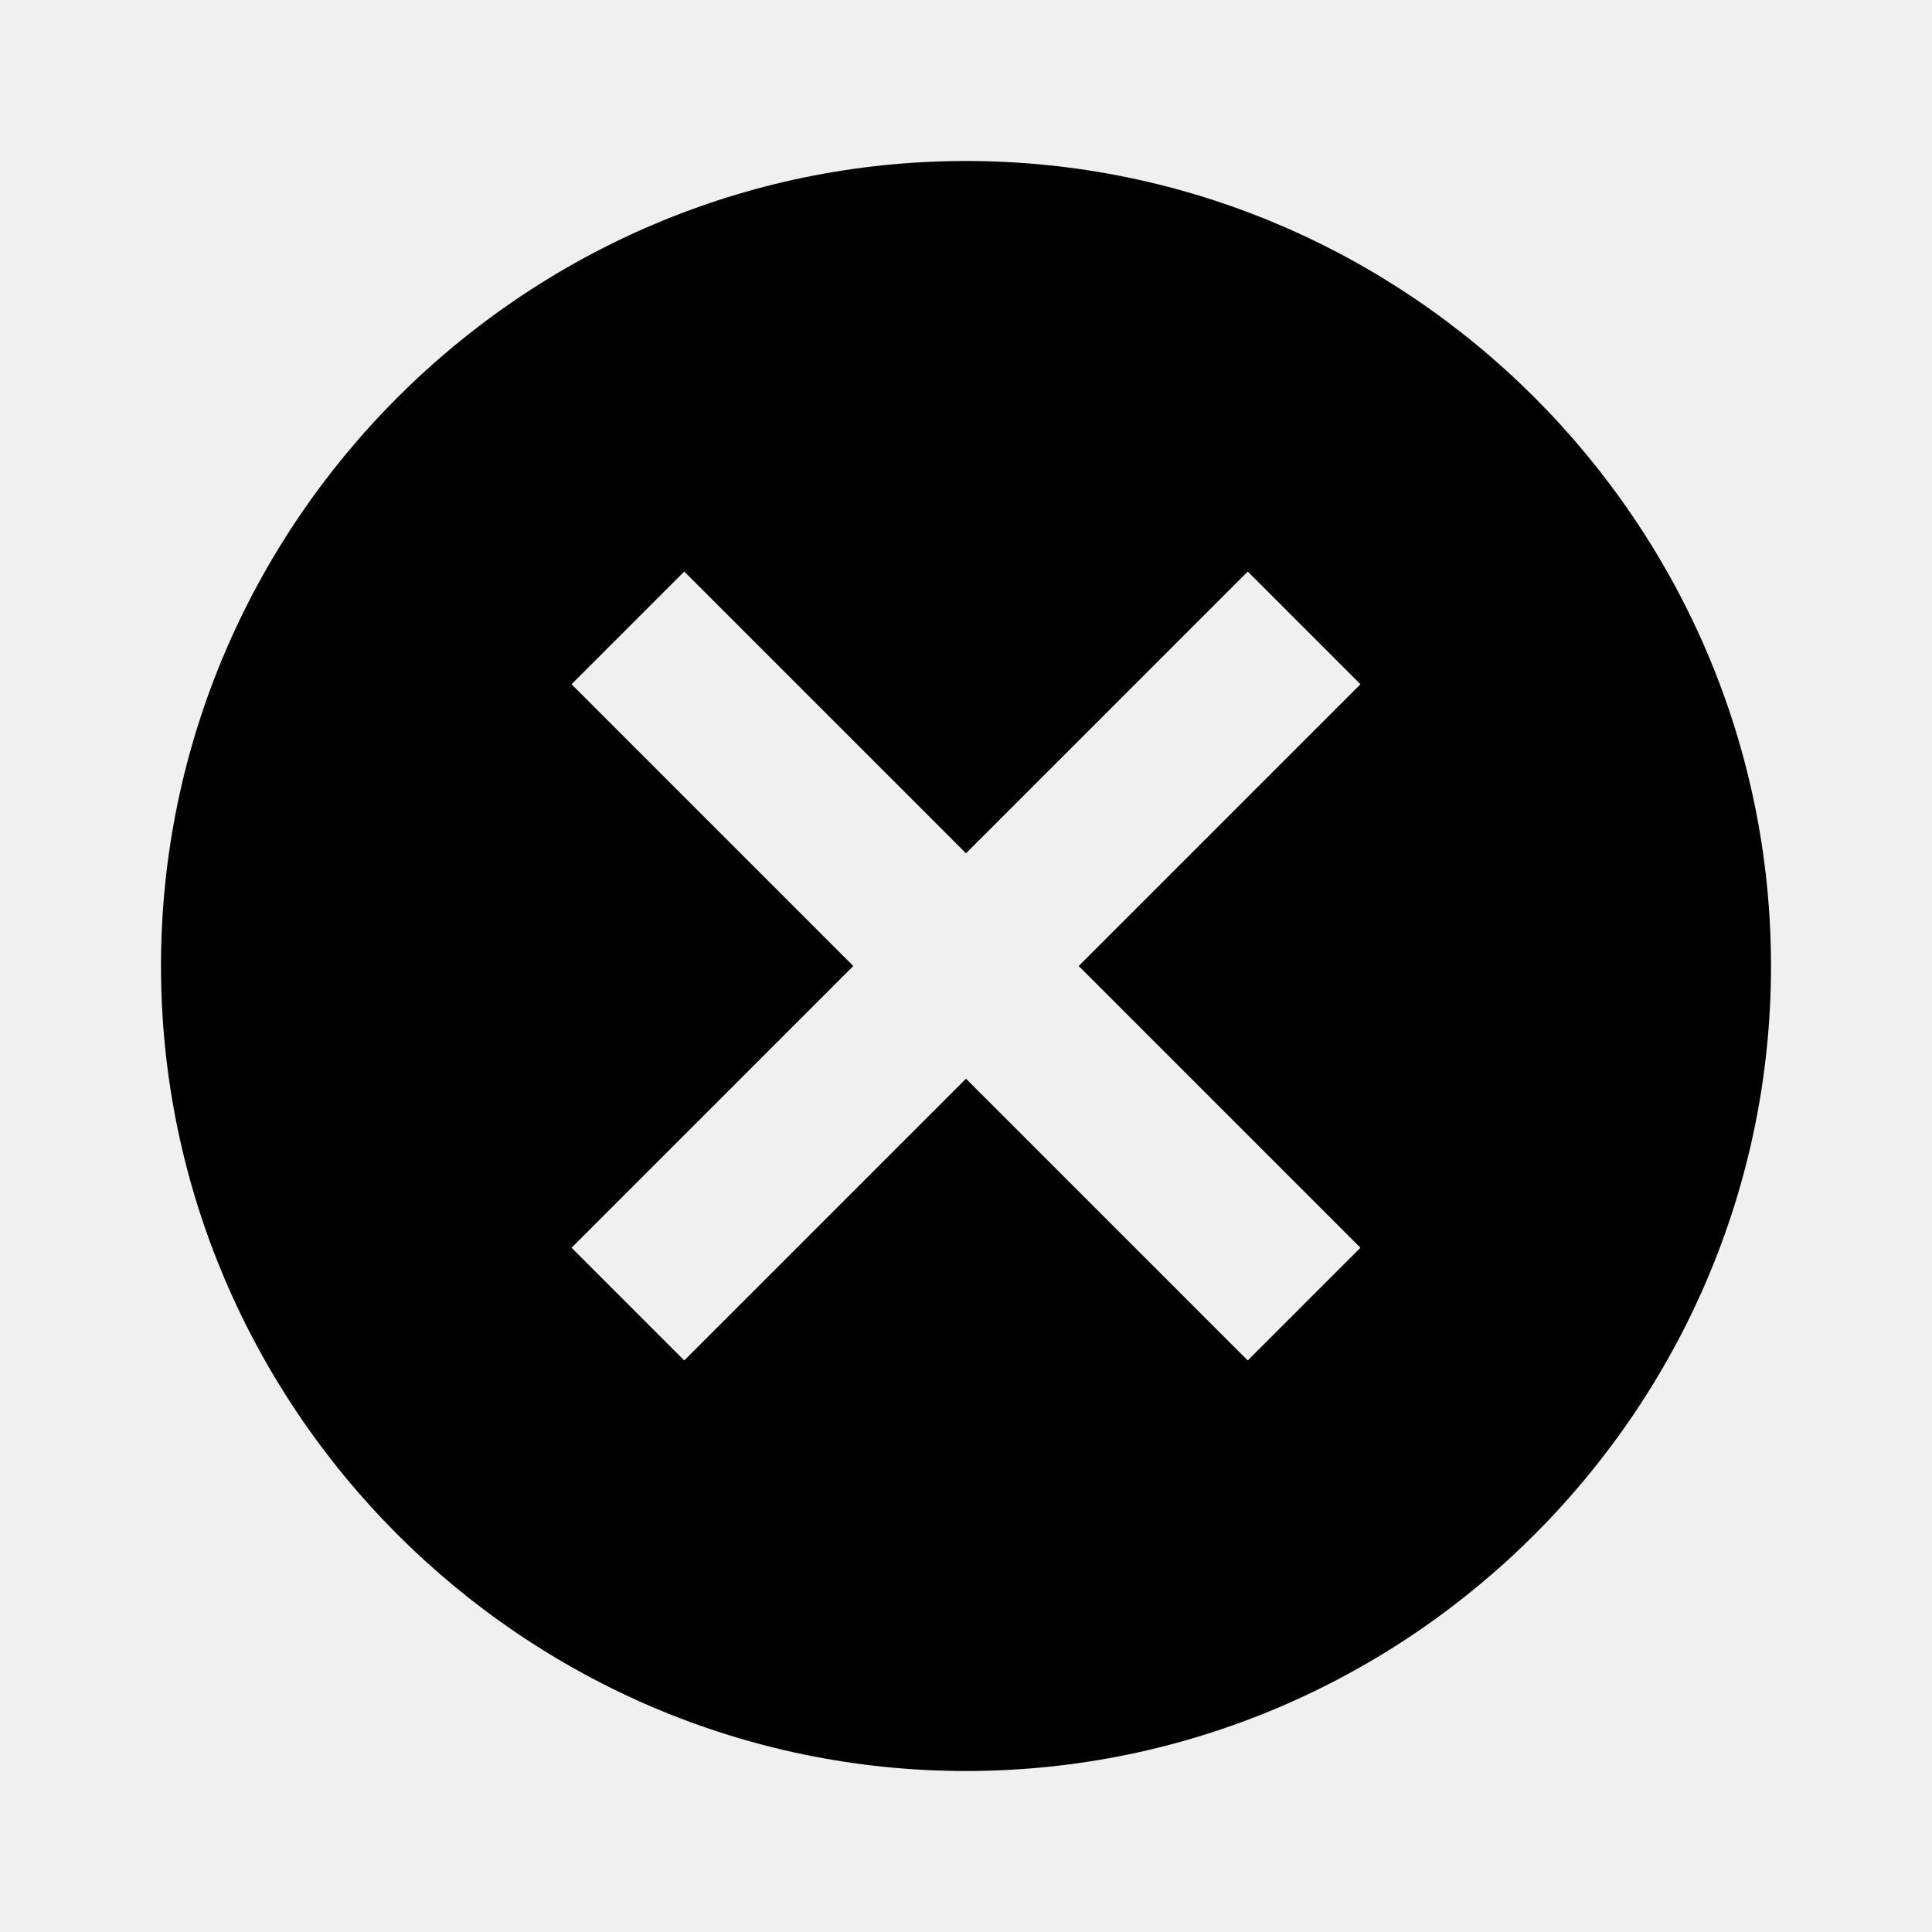
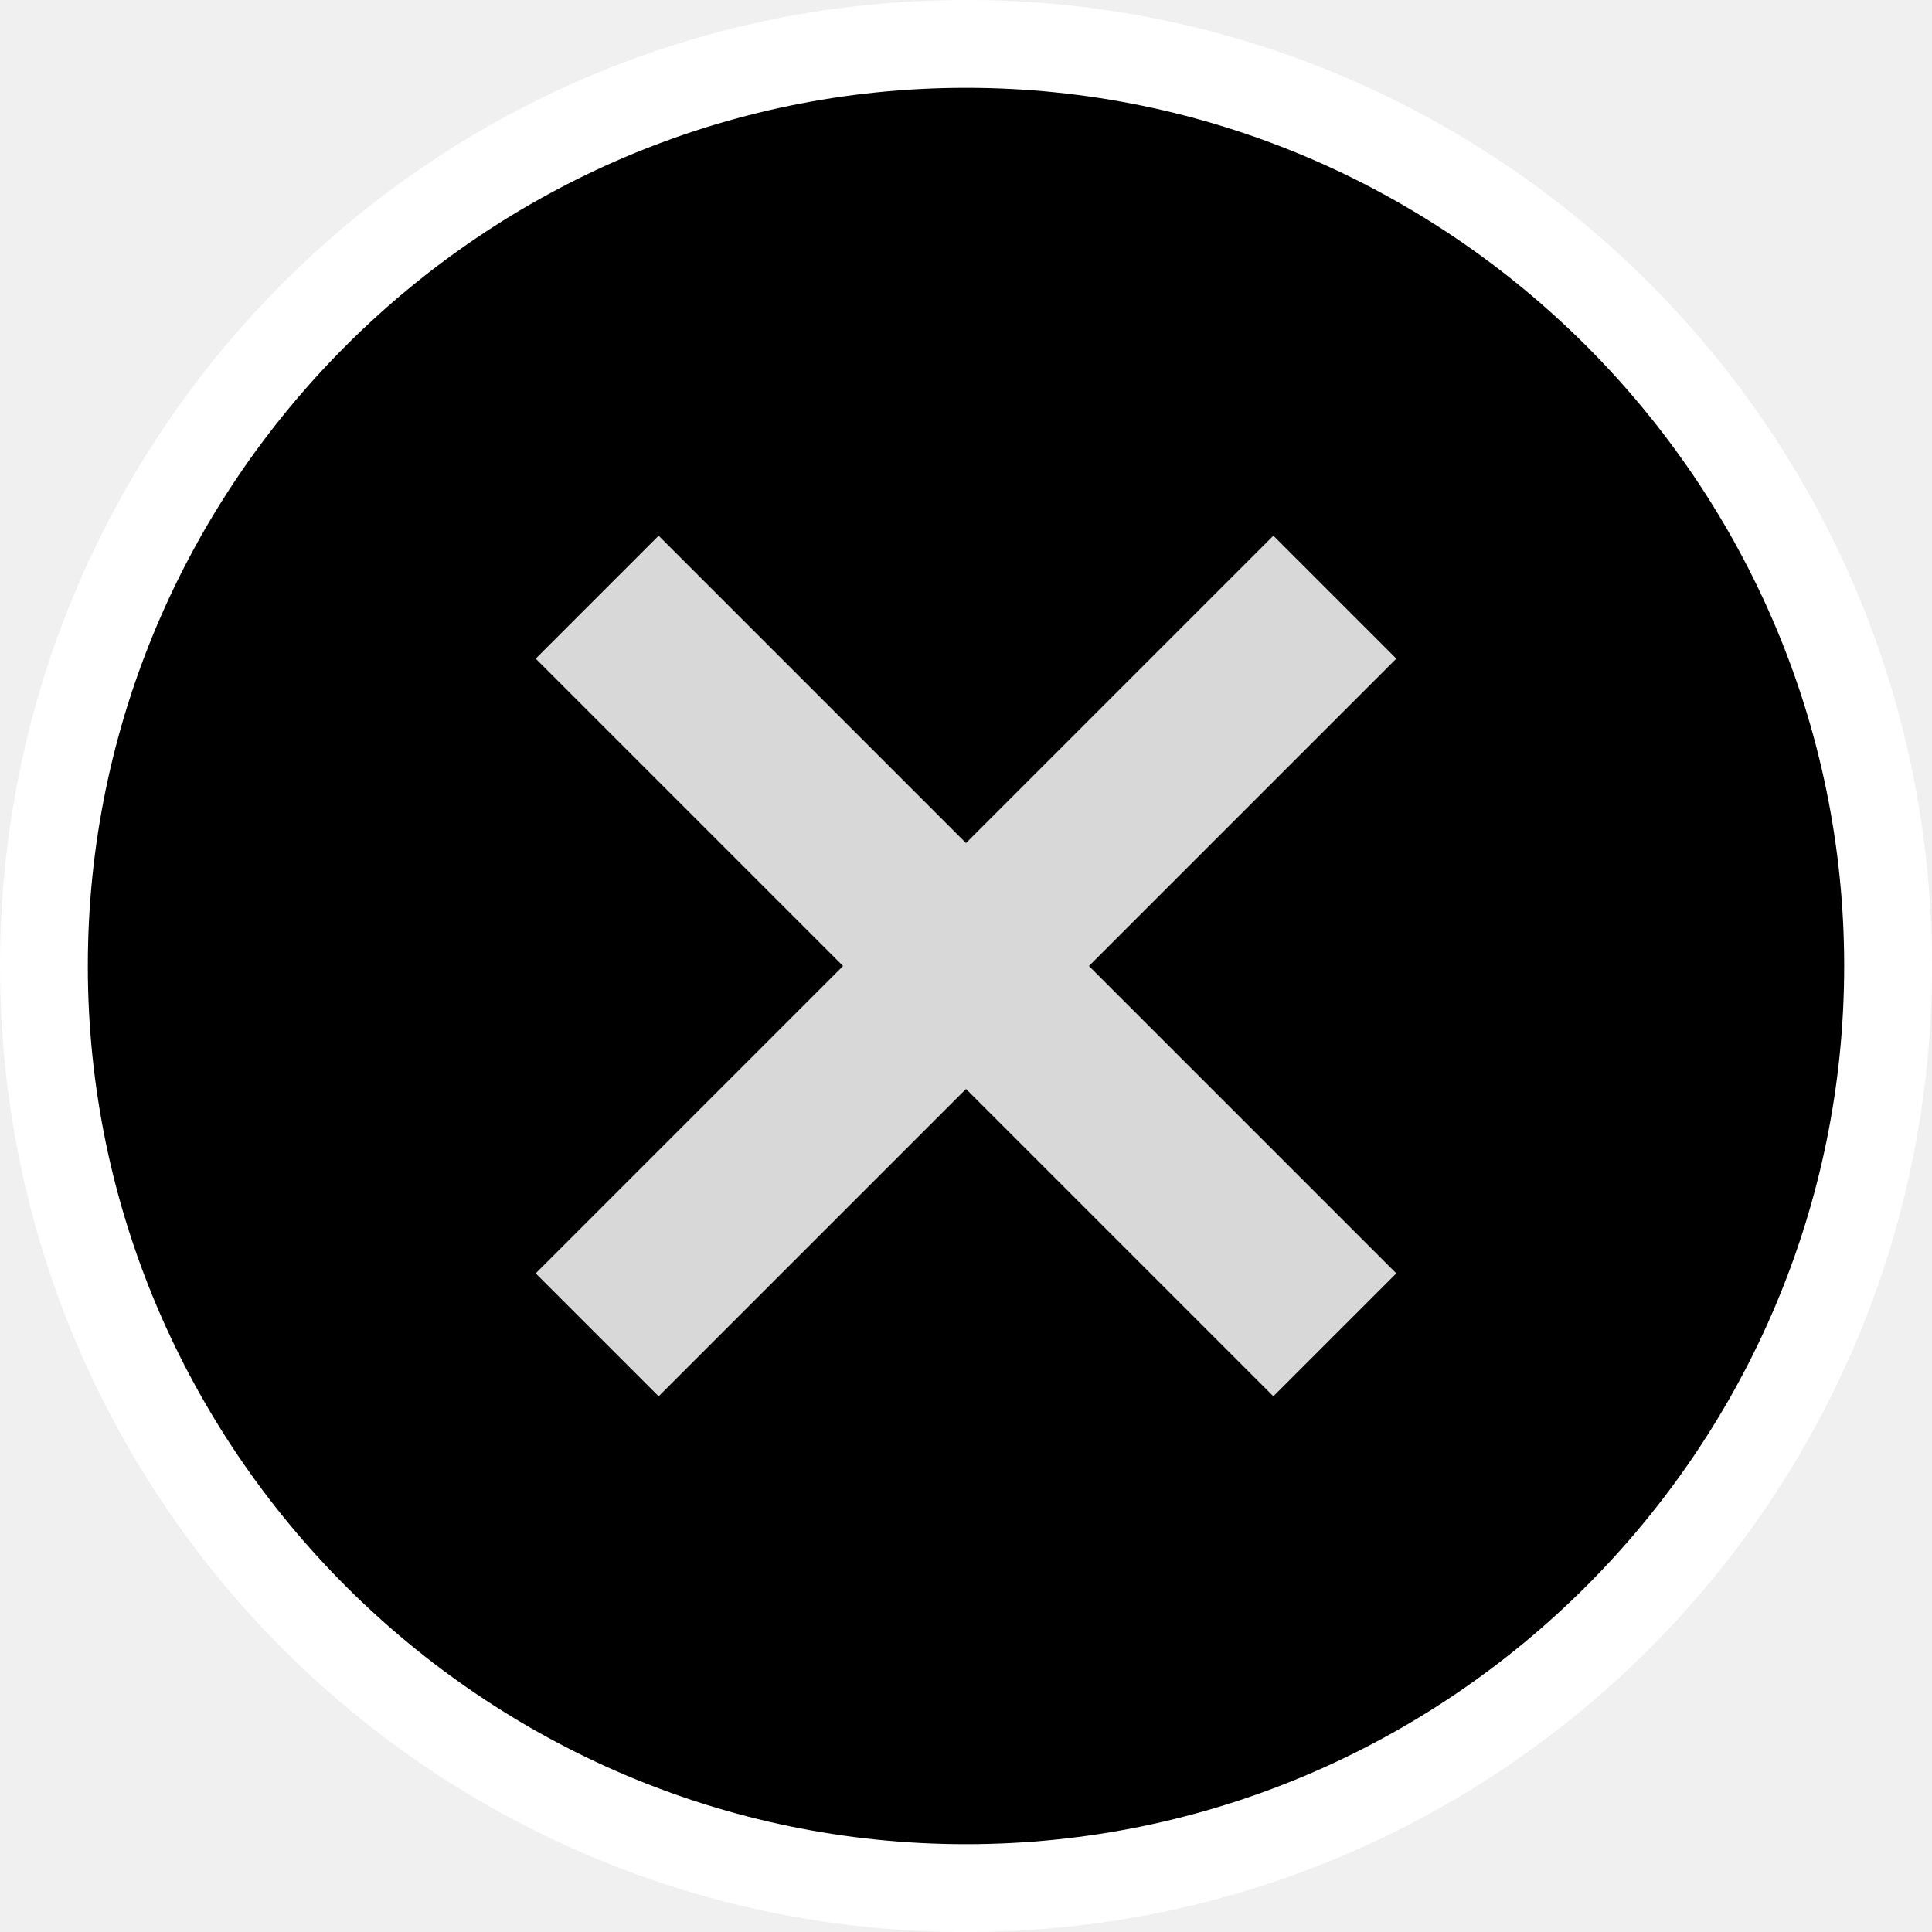
- <svg xmlns="http://www.w3.org/2000/svg" version="1.0" viewBox="0 0 24 24">
-   <path d="M12 2C6.5 2 2 6.5 2 12s4.5 10 10 10 10-4.5 10-10S17.5 2 12 2zm4.9 13.5l-1.4 1.4-3.5-3.5-3.5 3.5-1.4-1.4 3.5-3.5-3.5-3.5 1.4-1.4 3.5 3.5 3.5-3.5 1.4 1.4-3.5 3.5 3.5 3.5z" />
+ <svg xmlns="http://www.w3.org/2000/svg" viewBox="0 0 22 22">
+   <g fill="none" fill-rule="evenodd">
+     <circle stroke="#FFF" stroke-width="2" fill="#D8D8D8" cx="11" cy="11" r="10" />
+     <path d="M11 1C5.5 1 1 5.5 1 11s4.5 10 10 10 10-4.5 10-10S16.5 1 11 1zm4.9 13.5l-1.4 1.4-3.5-3.5-3.5 3.5-1.4-1.4L9.6 11 6.1 7.5l1.4-1.4L11 9.6l3.5-3.5 1.4 1.4-3.5 3.5 3.5 3.5z" fill="#000" fill-rule="nonzero" />
+   </g>
</svg>
